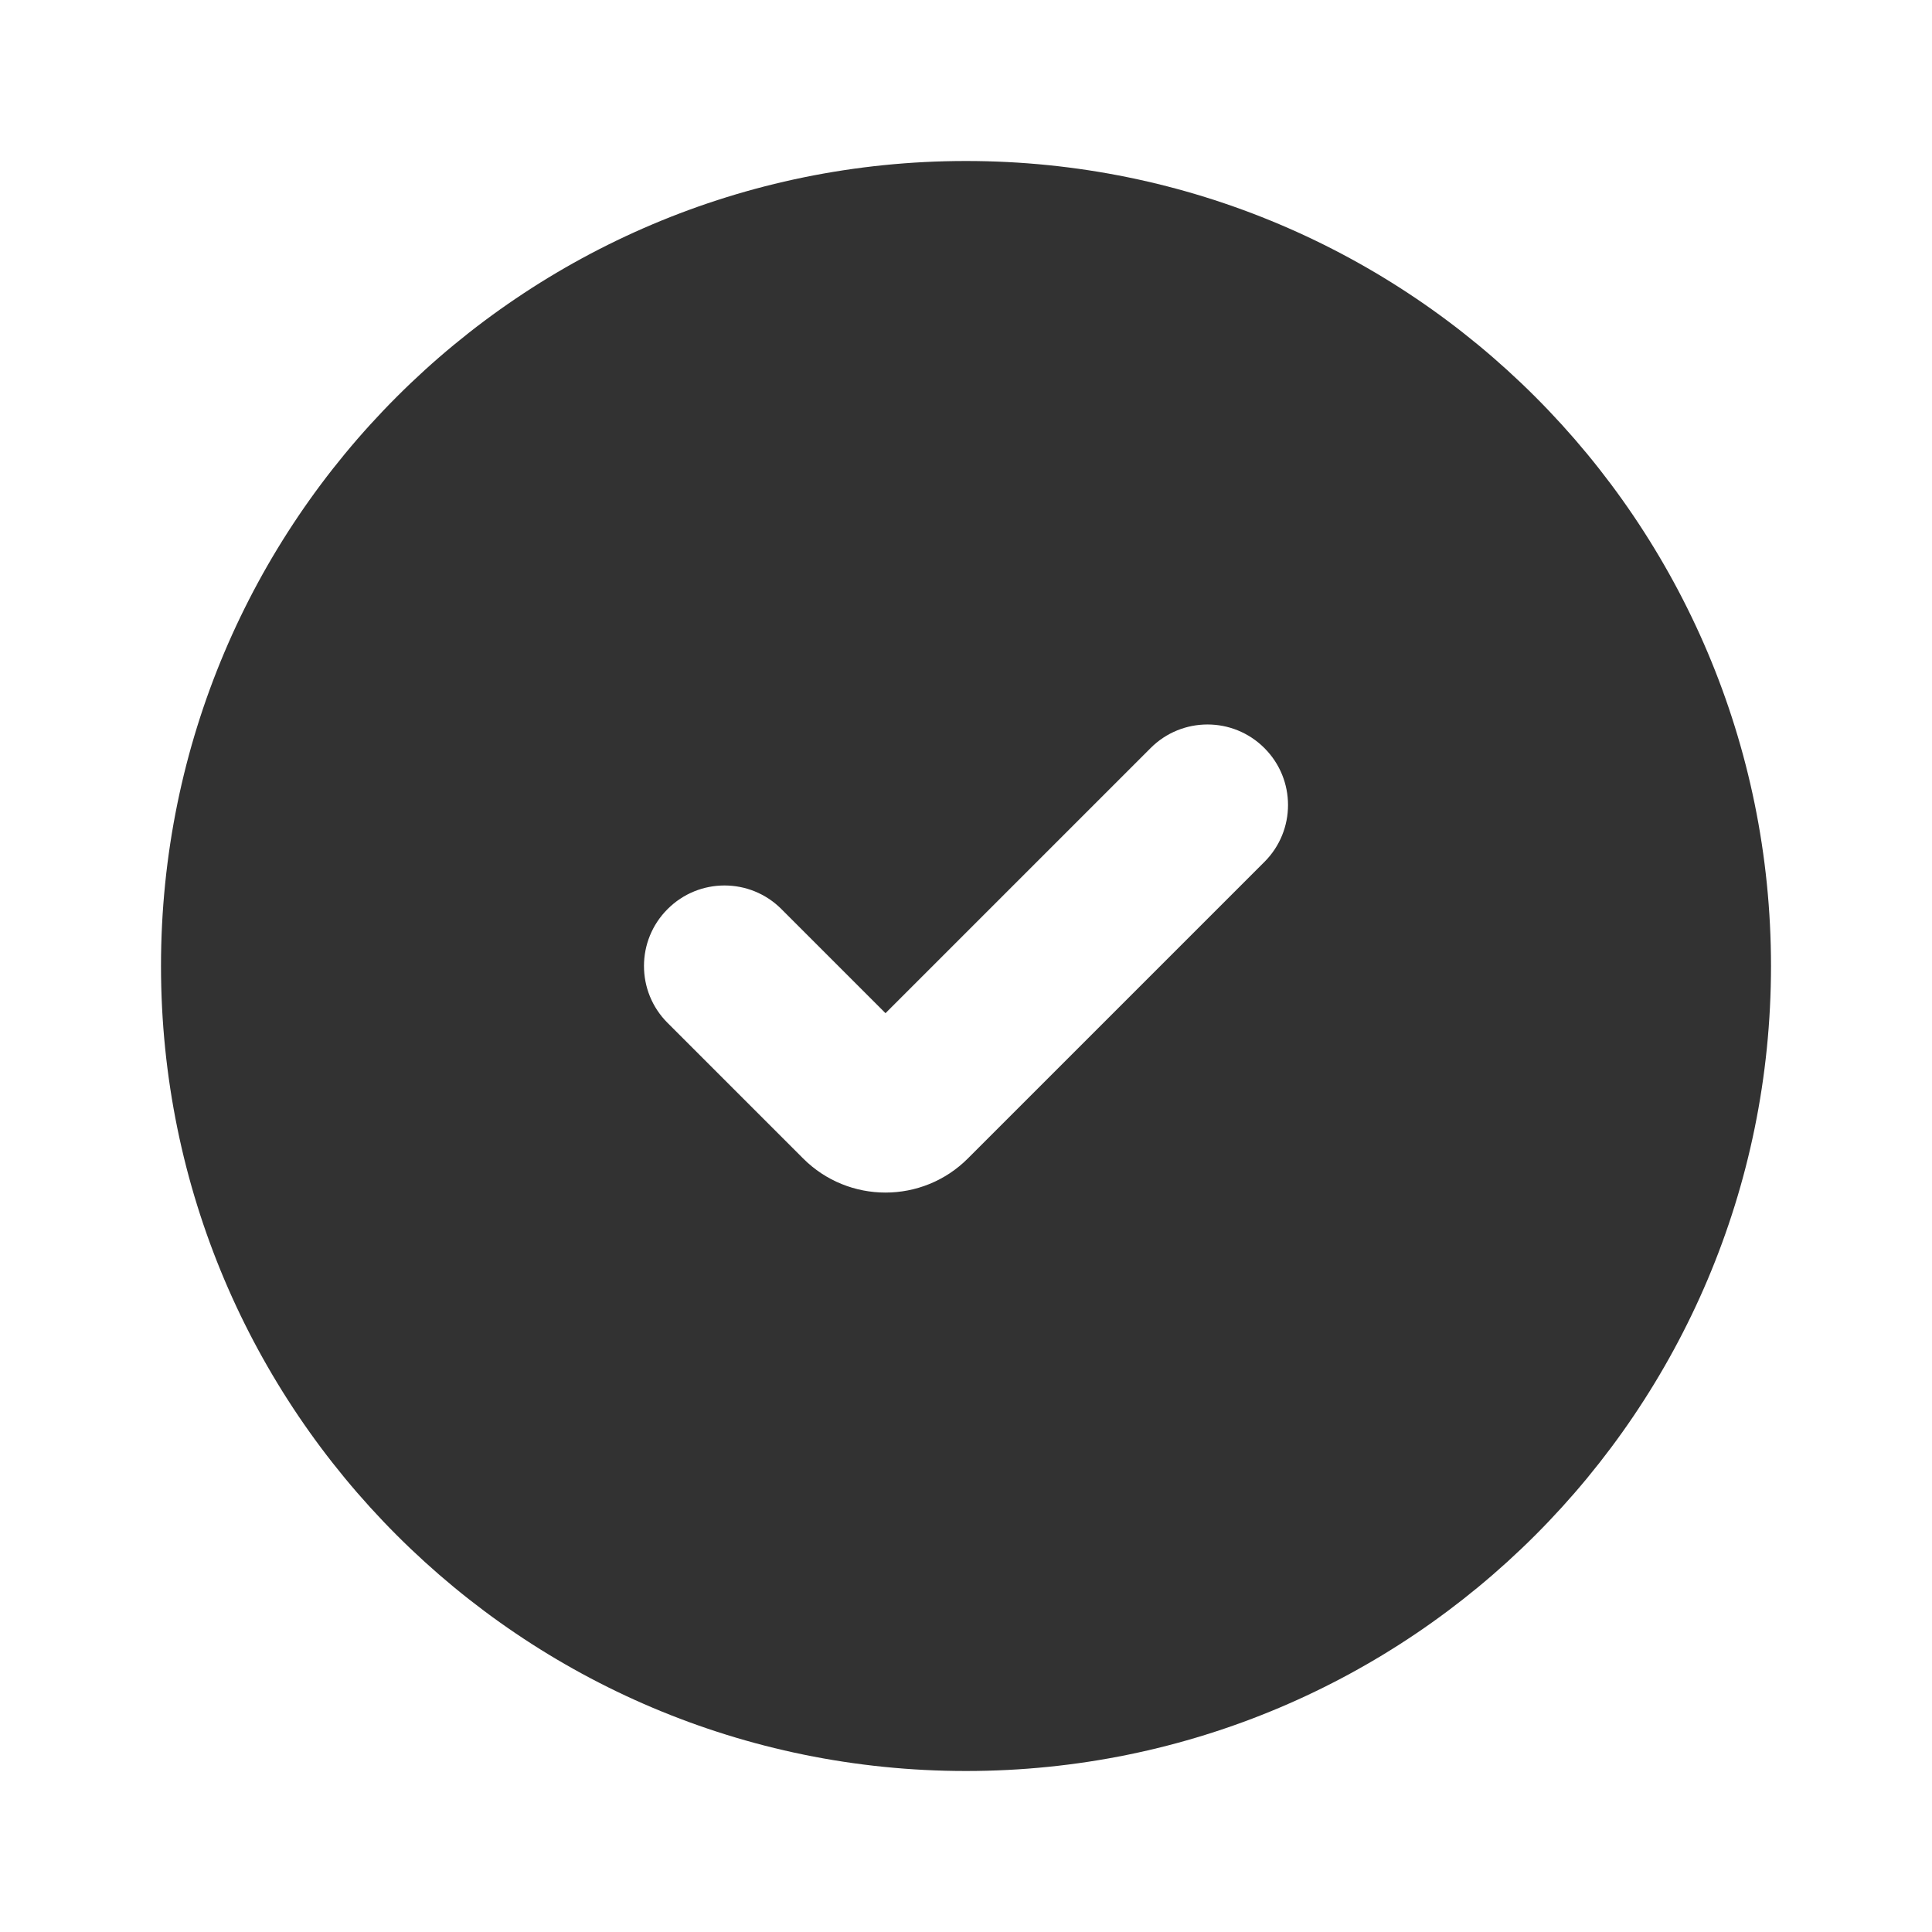
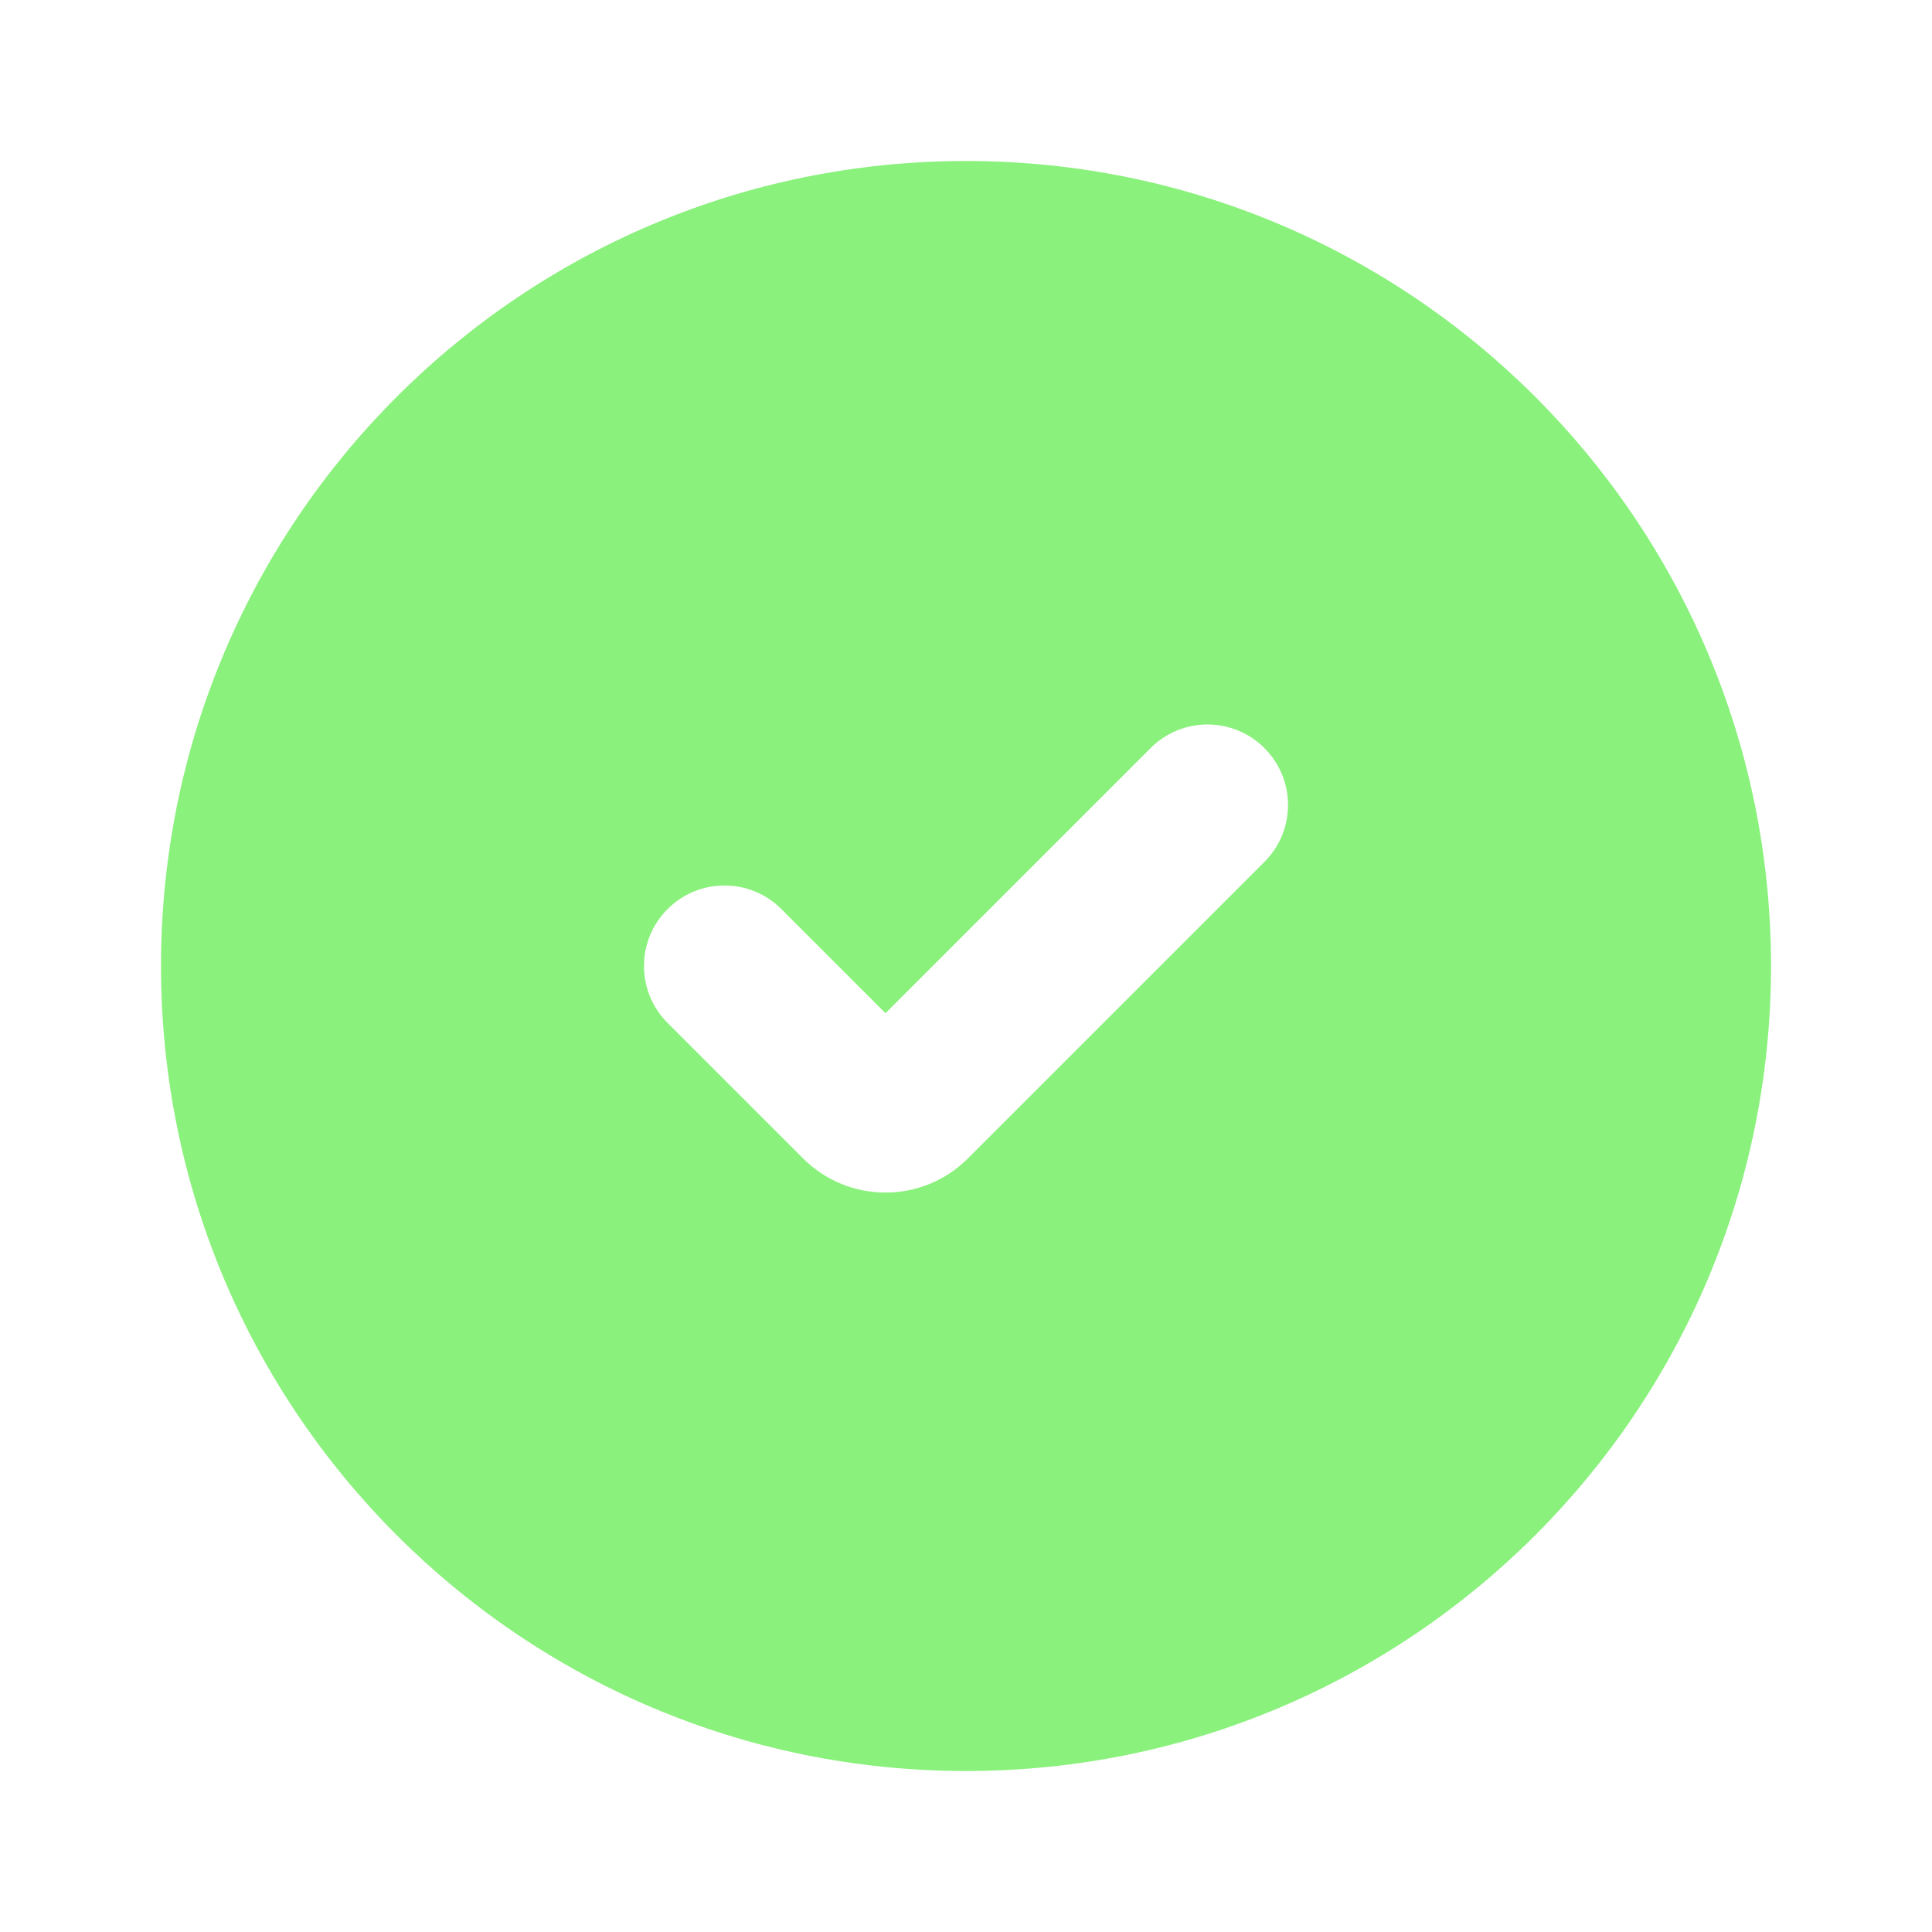
<svg xmlns="http://www.w3.org/2000/svg" width="800px" height="800px" viewBox="0 0 24 24" fill="none">
  <rect width="24" height="24" fill="white" />
-   <path fill-rule="evenodd" clip-rule="evenodd" d="M2 12C2 6.477 6.477 2 12 2C17.523 2 22 6.477 22 12C22 17.523 17.523 22 12 22C6.477 22 2 17.523 2 12ZM15.707 9.293C16.098 9.683 16.098 10.317 15.707 10.707L12.024 14.39C11.459 14.956 10.541 14.956 9.976 14.39L8.293 12.707C7.902 12.317 7.902 11.683 8.293 11.293C8.683 10.902 9.317 10.902 9.707 11.293L11 12.586L14.293 9.293C14.683 8.902 15.317 8.902 15.707 9.293Z" fill="#323232" />
+   <path fill-rule="evenodd" clip-rule="evenodd" d="M2 12C2 6.477 6.477 2 12 2C17.523 2 22 6.477 22 12C22 17.523 17.523 22 12 22C6.477 22 2 17.523 2 12ZM15.707 9.293C16.098 9.683 16.098 10.317 15.707 10.707L12.024 14.39C11.459 14.956 10.541 14.956 9.976 14.39L8.293 12.707C7.902 12.317 7.902 11.683 8.293 11.293C8.683 10.902 9.317 10.902 9.707 11.293L11 12.586L14.293 9.293C14.683 8.902 15.317 8.902 15.707 9.293Z" fill="#8af17c" />
</svg>
